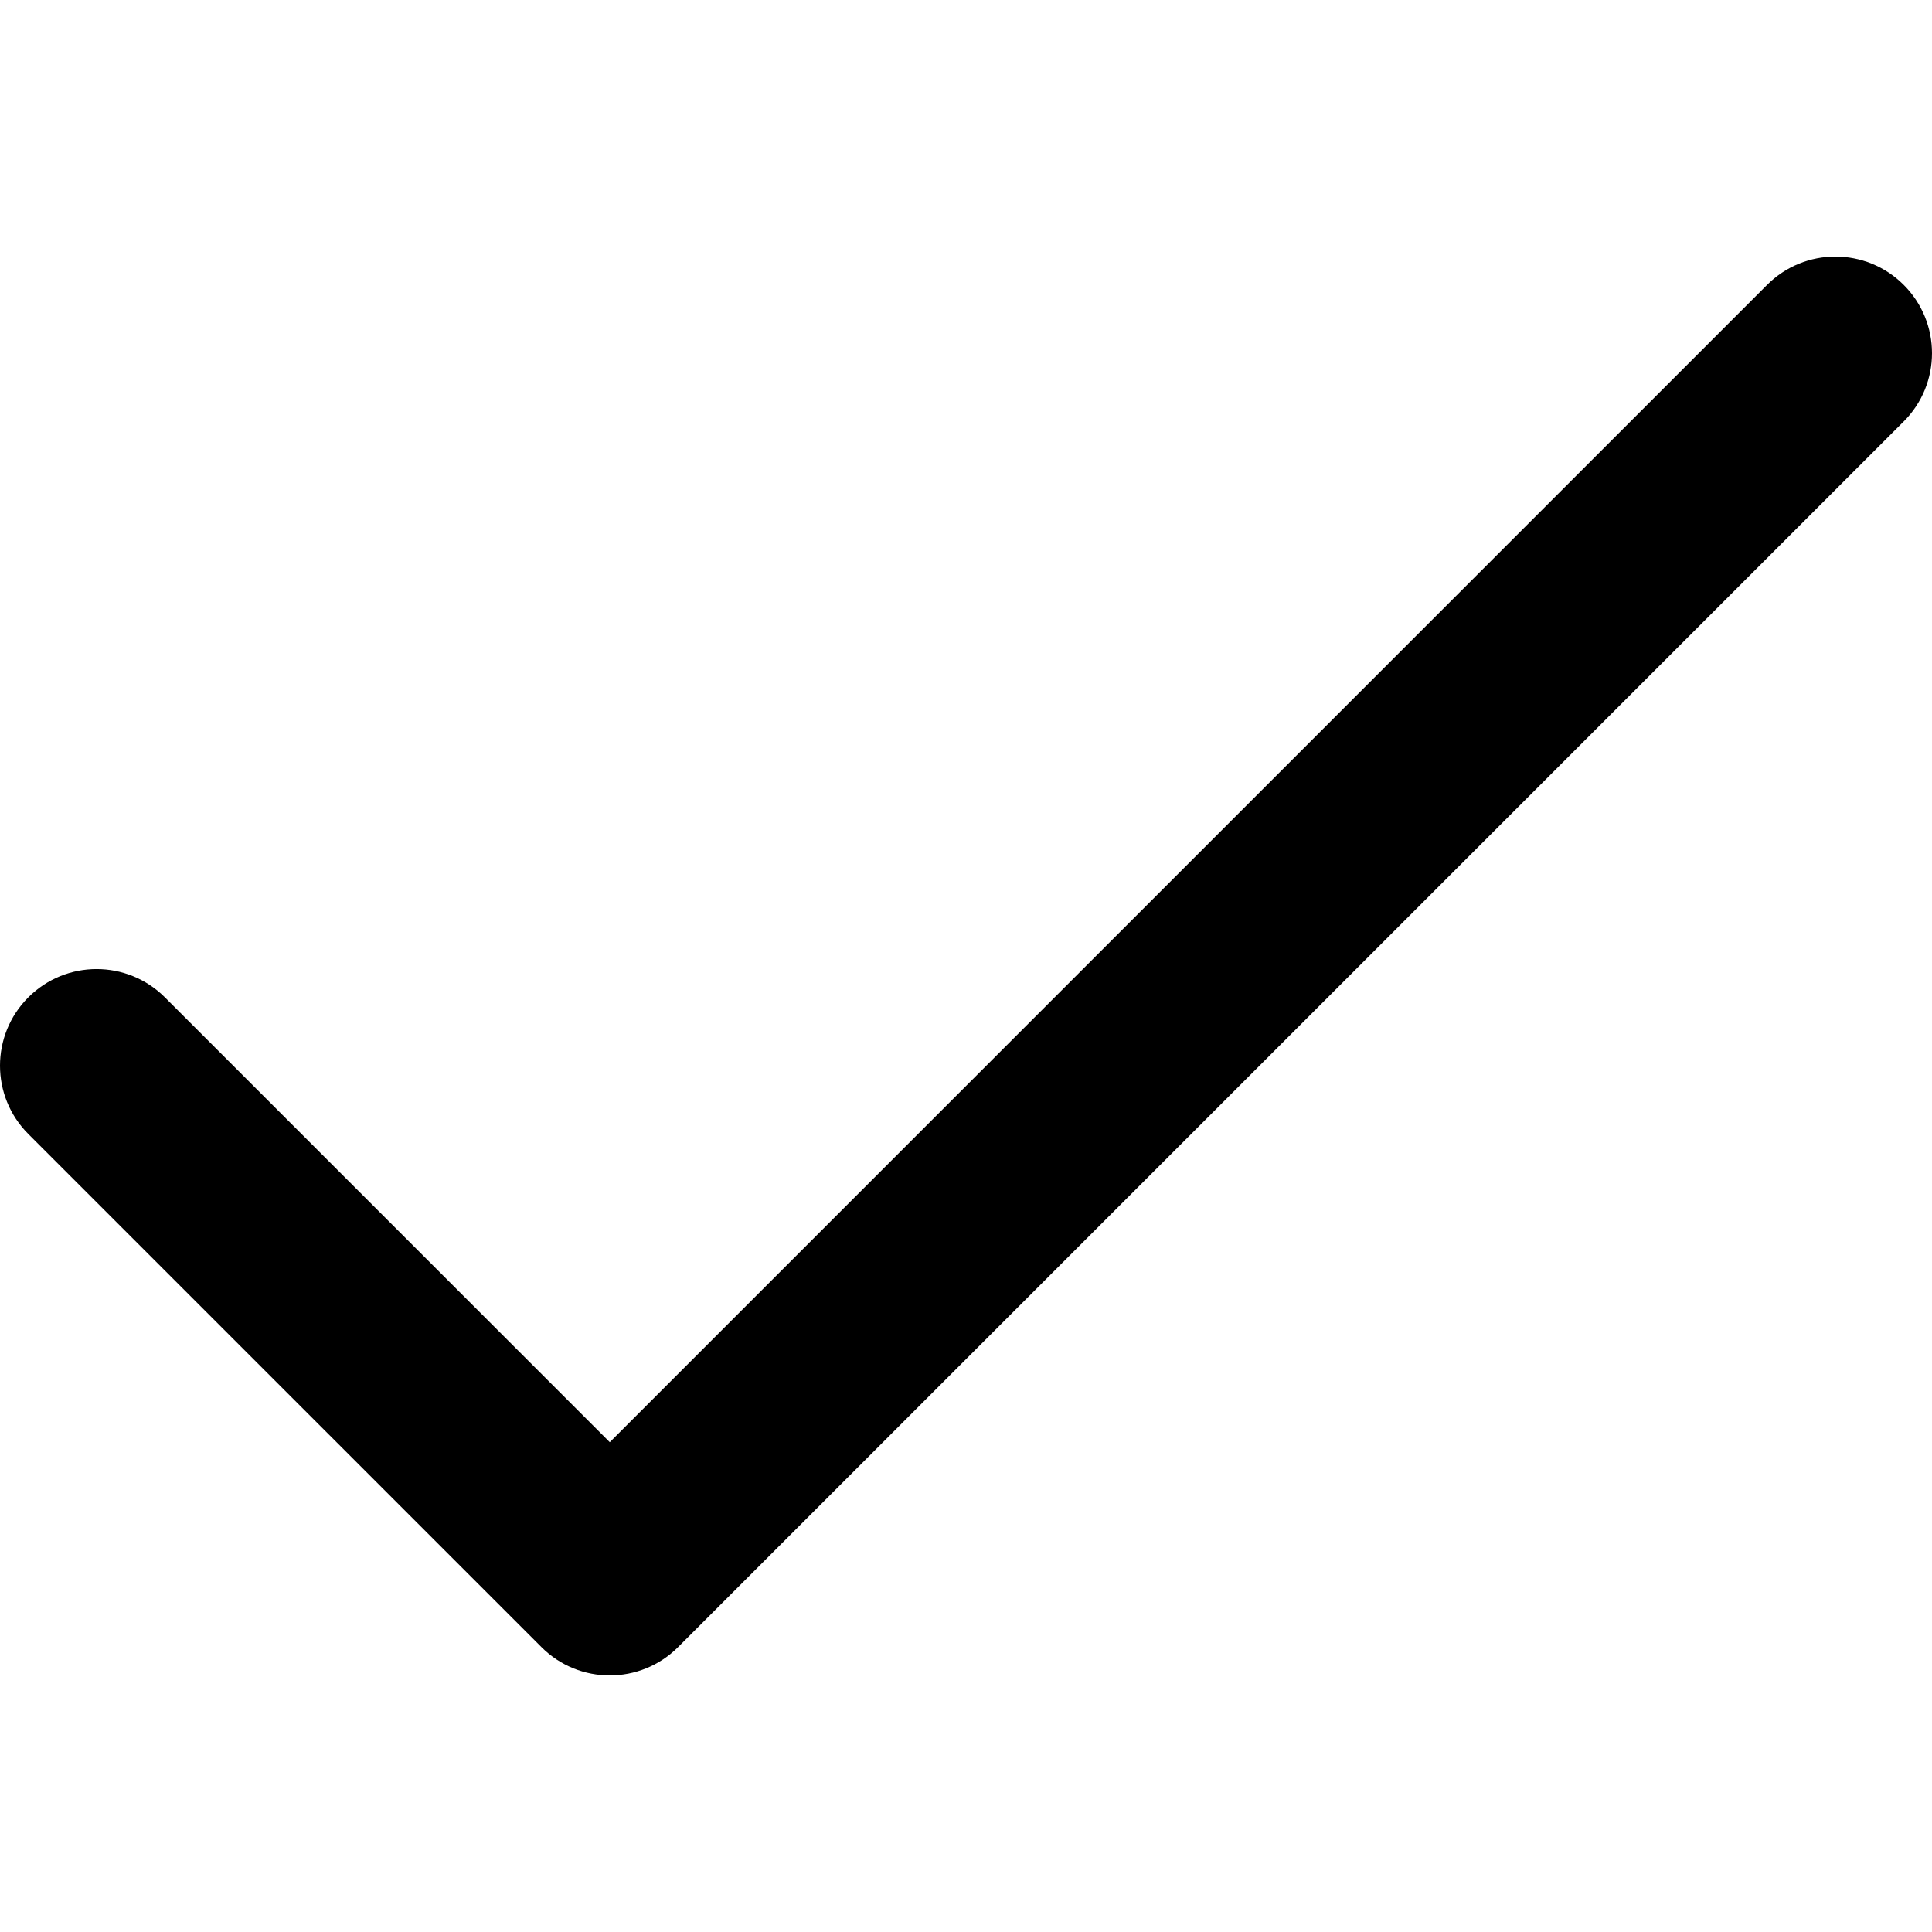
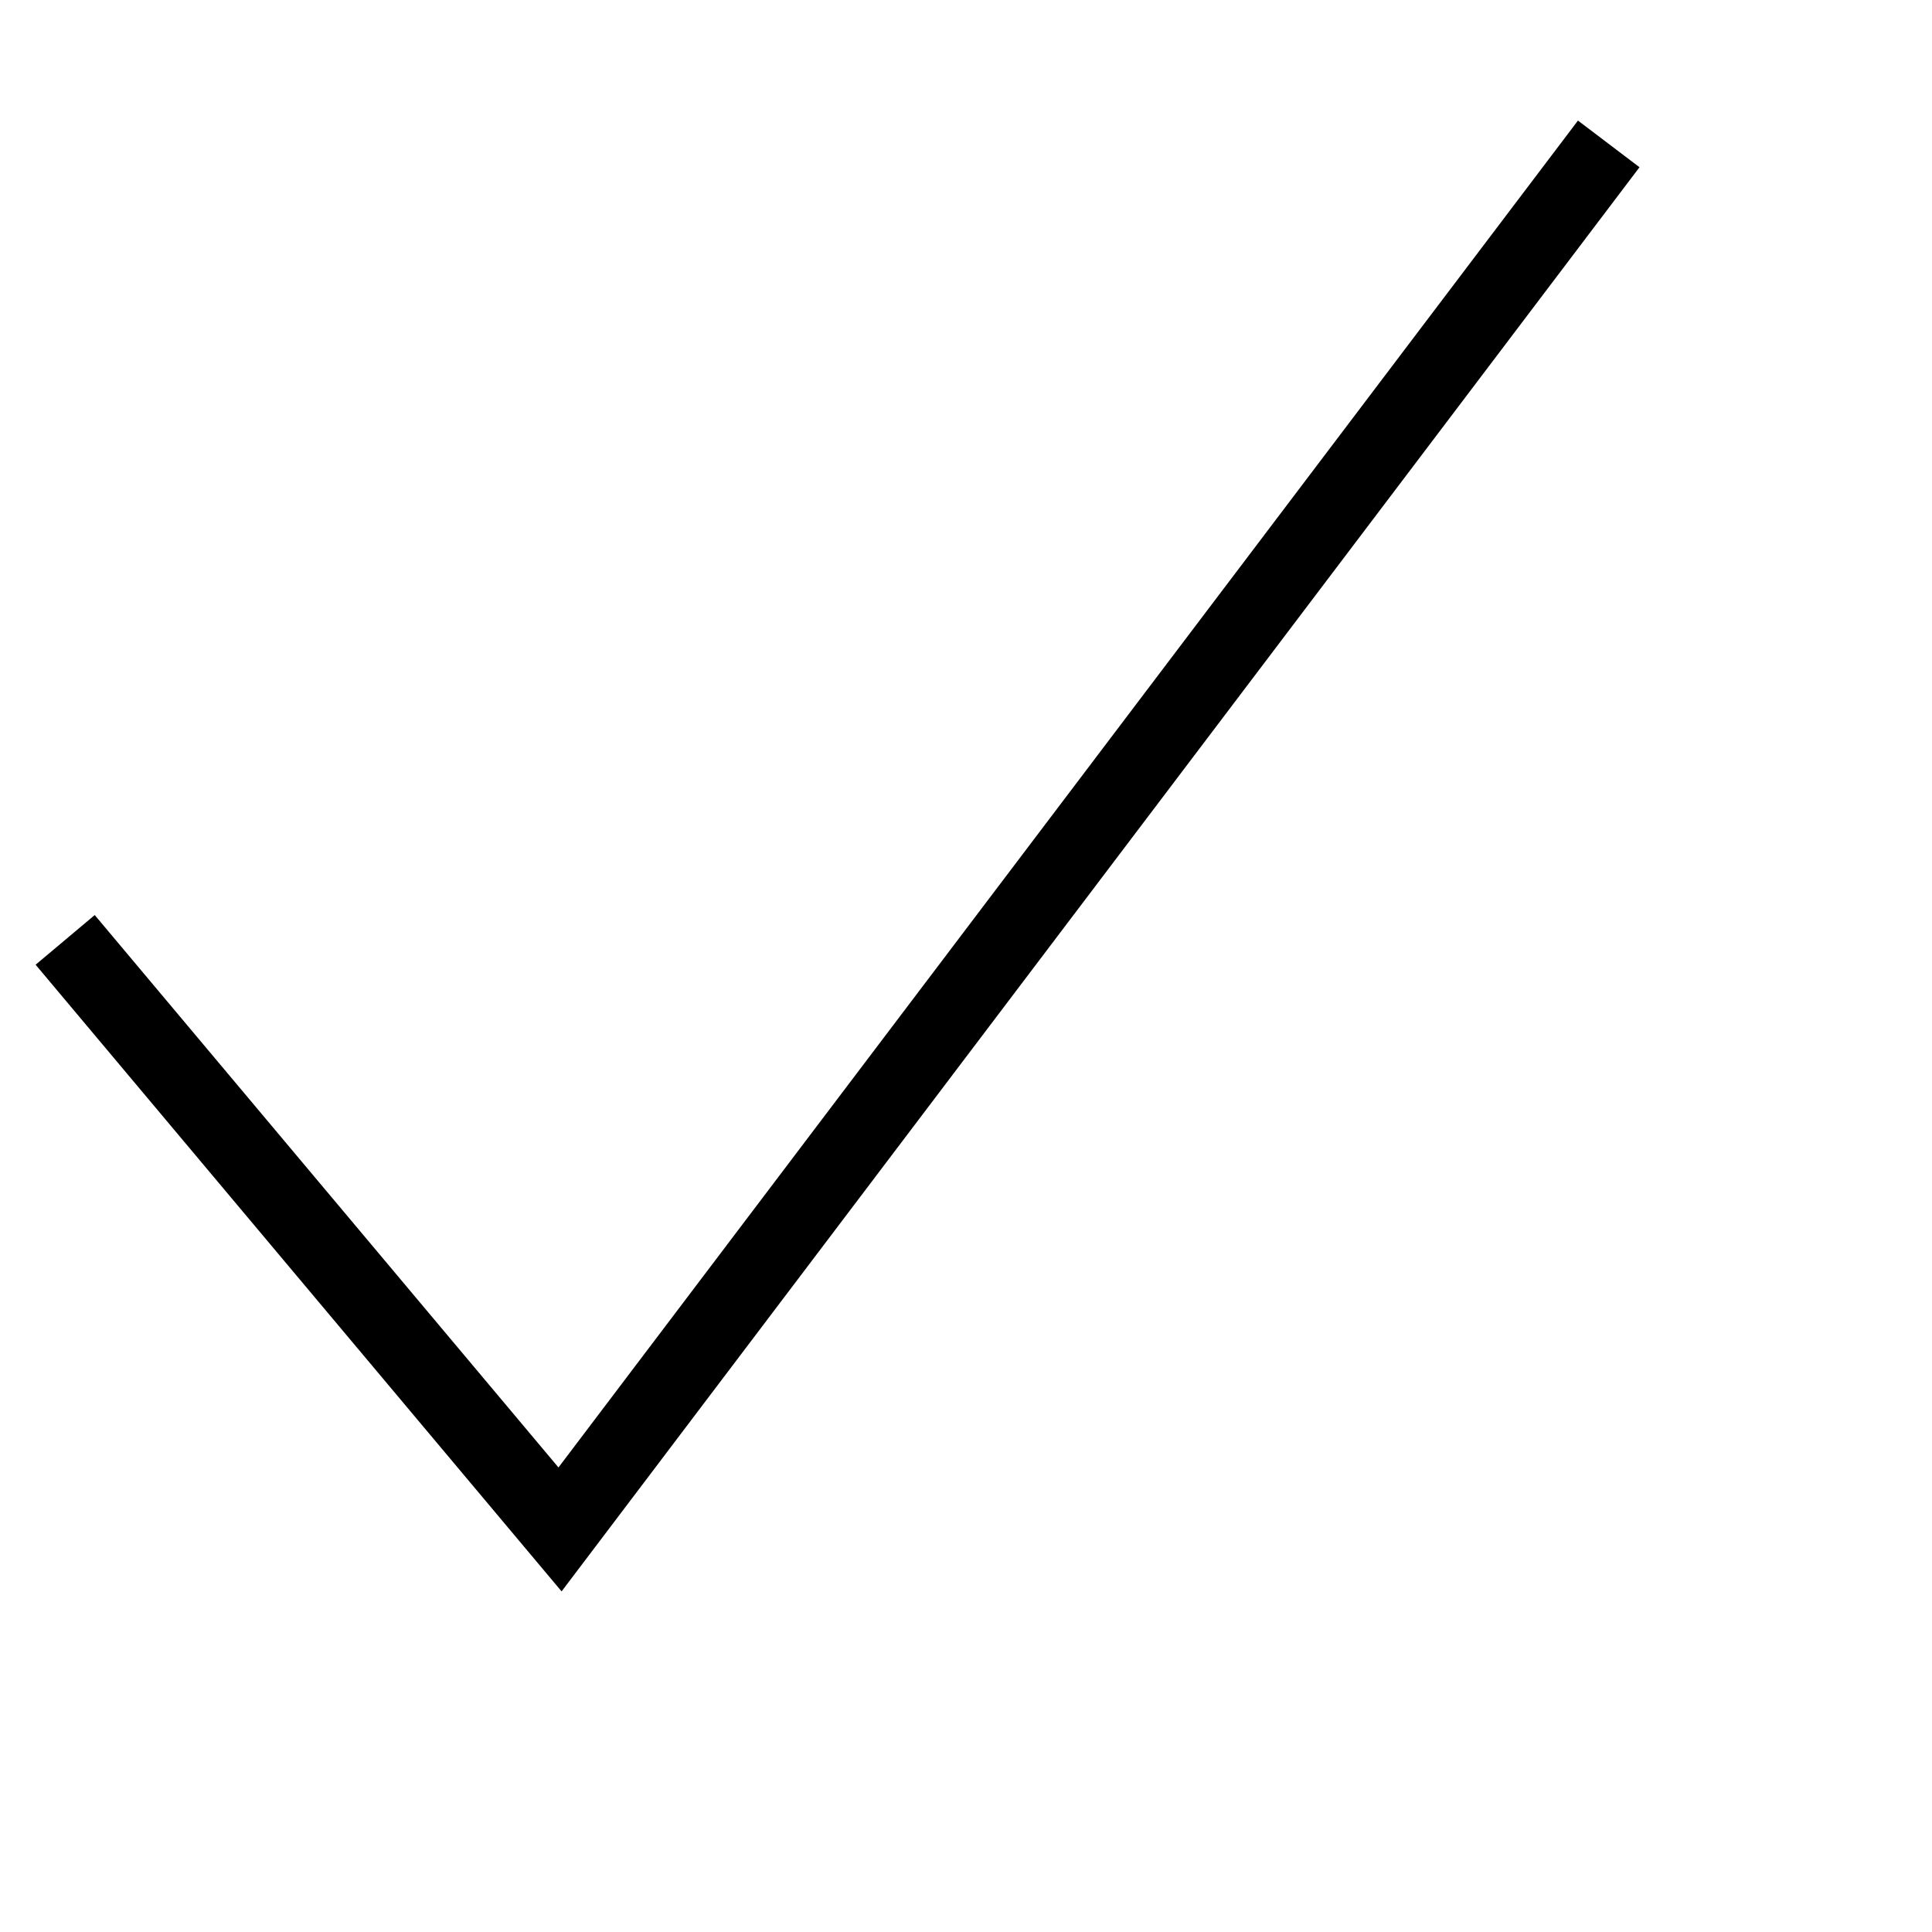
- <svg xmlns="http://www.w3.org/2000/svg" version="1.1" id="Layer_1" x="0px" y="0px" viewBox="0 0 512 512" style="enable-background:new 0 0 512 512;" xml:space="preserve">
+ <svg xmlns="http://www.w3.org/2000/svg" viewBox="0 0 25 25">
  <g>
-     <g>
-       <path d="M504.502,75.496c-9.997-9.998-26.205-9.998-36.204,0L161.594,382.203L43.702,264.311c-9.997-9.998-26.205-9.997-36.204,0    c-9.998,9.997-9.998,26.205,0,36.203l135.994,135.992c9.994,9.997,26.214,9.99,36.204,0L504.502,111.7    C514.5,101.703,514.499,85.494,504.502,75.496z" />
+     <g transform="rotate(5 10.53499,10.7869) " id="icons">
+       <g id="Artboard">
+         <polygon points="1.353,12.648 0.647,13.355 8.134,20.84 20.423,1.266 19.577,0.734 7.954,19.246" id="check" />
+       </g>
    </g>
  </g>
-   <g>
- </g>
-   <g>
- </g>
-   <g>
- </g>
-   <g>
- </g>
-   <g>
- </g>
-   <g>
- </g>
-   <g>
- </g>
-   <g>
- </g>
-   <g>
- </g>
-   <g>
- </g>
-   <g>
- </g>
-   <g>
- </g>
-   <g>
- </g>
-   <g>
- </g>
-   <g>
- </g>
</svg>
